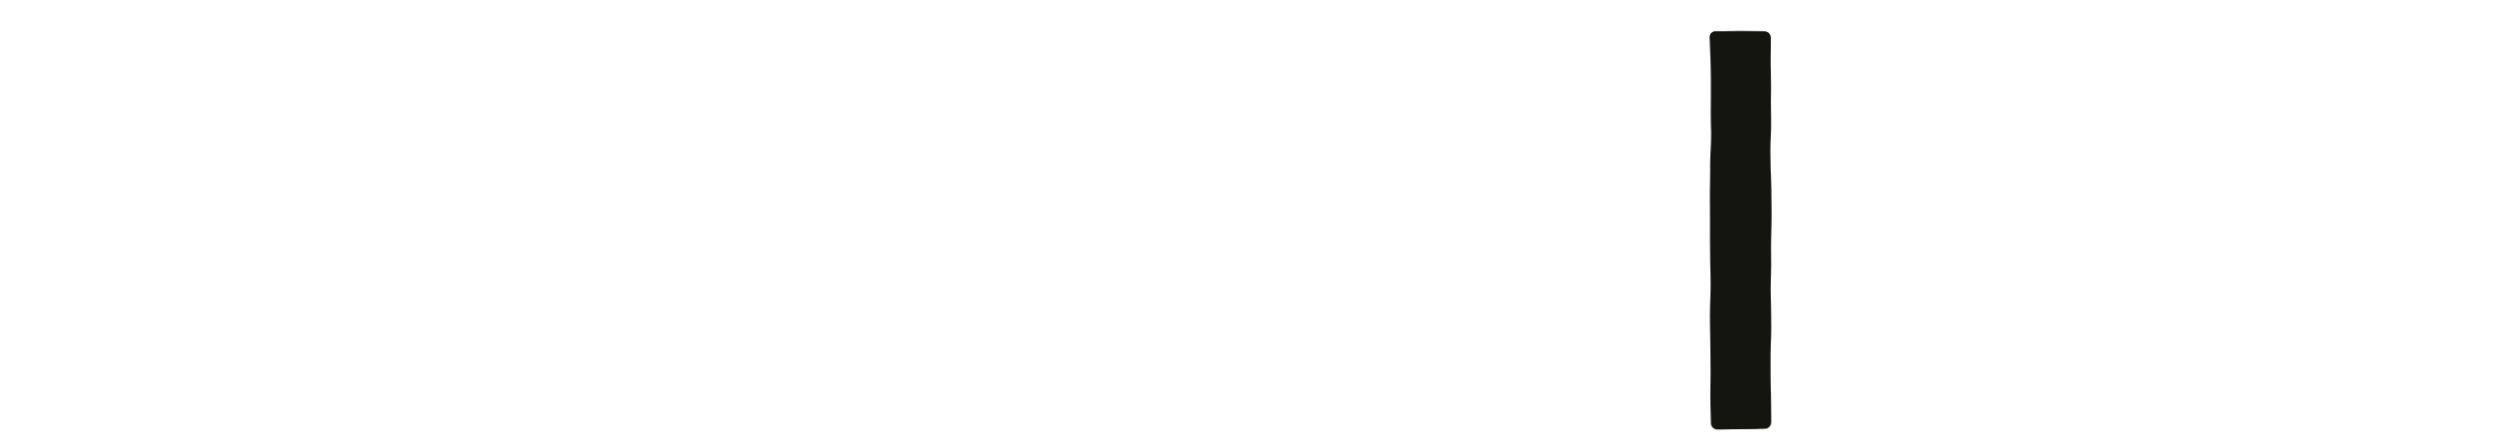
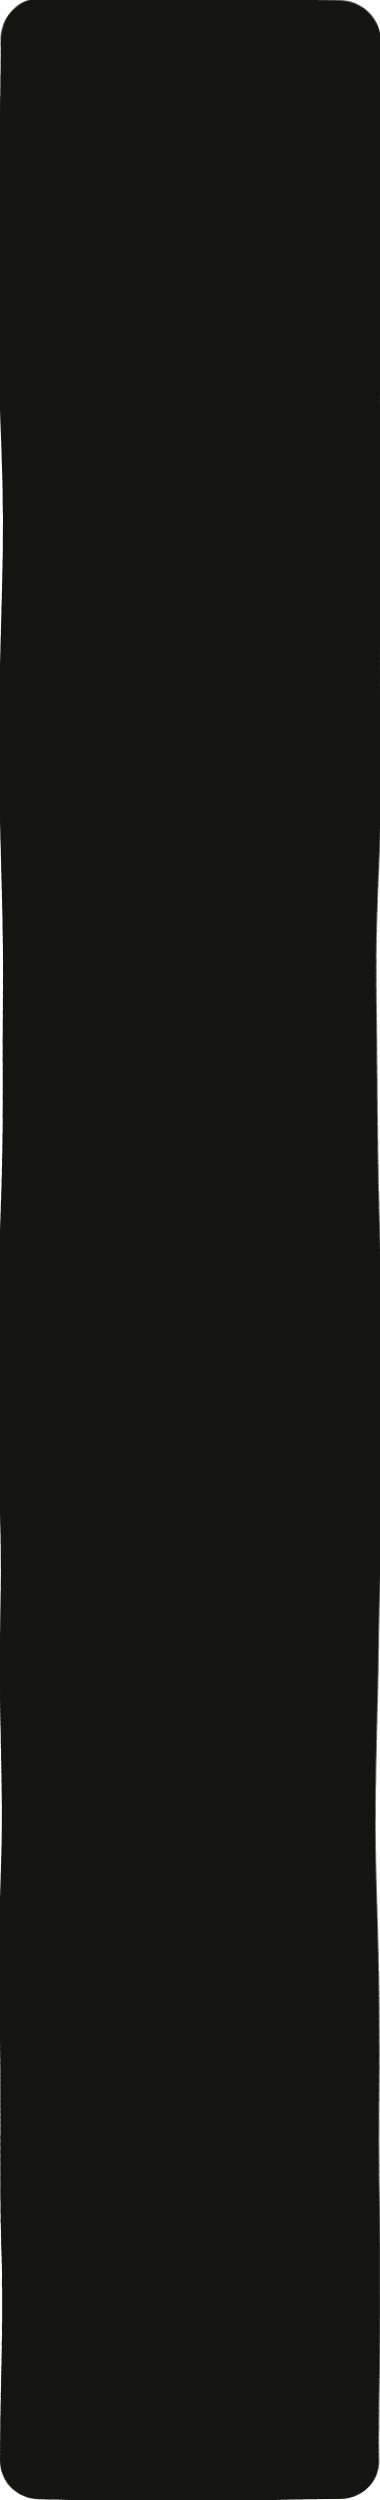
- <svg xmlns="http://www.w3.org/2000/svg" viewBox="0 0 2400 420" width="2400" height="420">
+ <svg xmlns="http://www.w3.org/2000/svg" viewBox="0 0 58 382" width="58" height="382">
  <defs>
-     <filter id="ink" x="-6%" y="-6%" width="112%" height="112%">
+     <filter id="ink" x="-20%" y="-6%" width="140%" height="112%">
      <feTurbulence type="fractalNoise" baseFrequency="0.016" numOctaves="2" seed="19" result="n" />
      <feDisplacementMap in="SourceGraphic" in2="n" scale="3" xChannelSelector="R" yChannelSelector="G" />
    </filter>
  </defs>
  <g filter="url(#ink)">
-     <rect x="1642" y="30" width="58" height="382" rx="6" fill="#141410" />
+     <rect x="0" y="0" width="58" height="382" rx="6" fill="#141410" />
  </g>
</svg>
